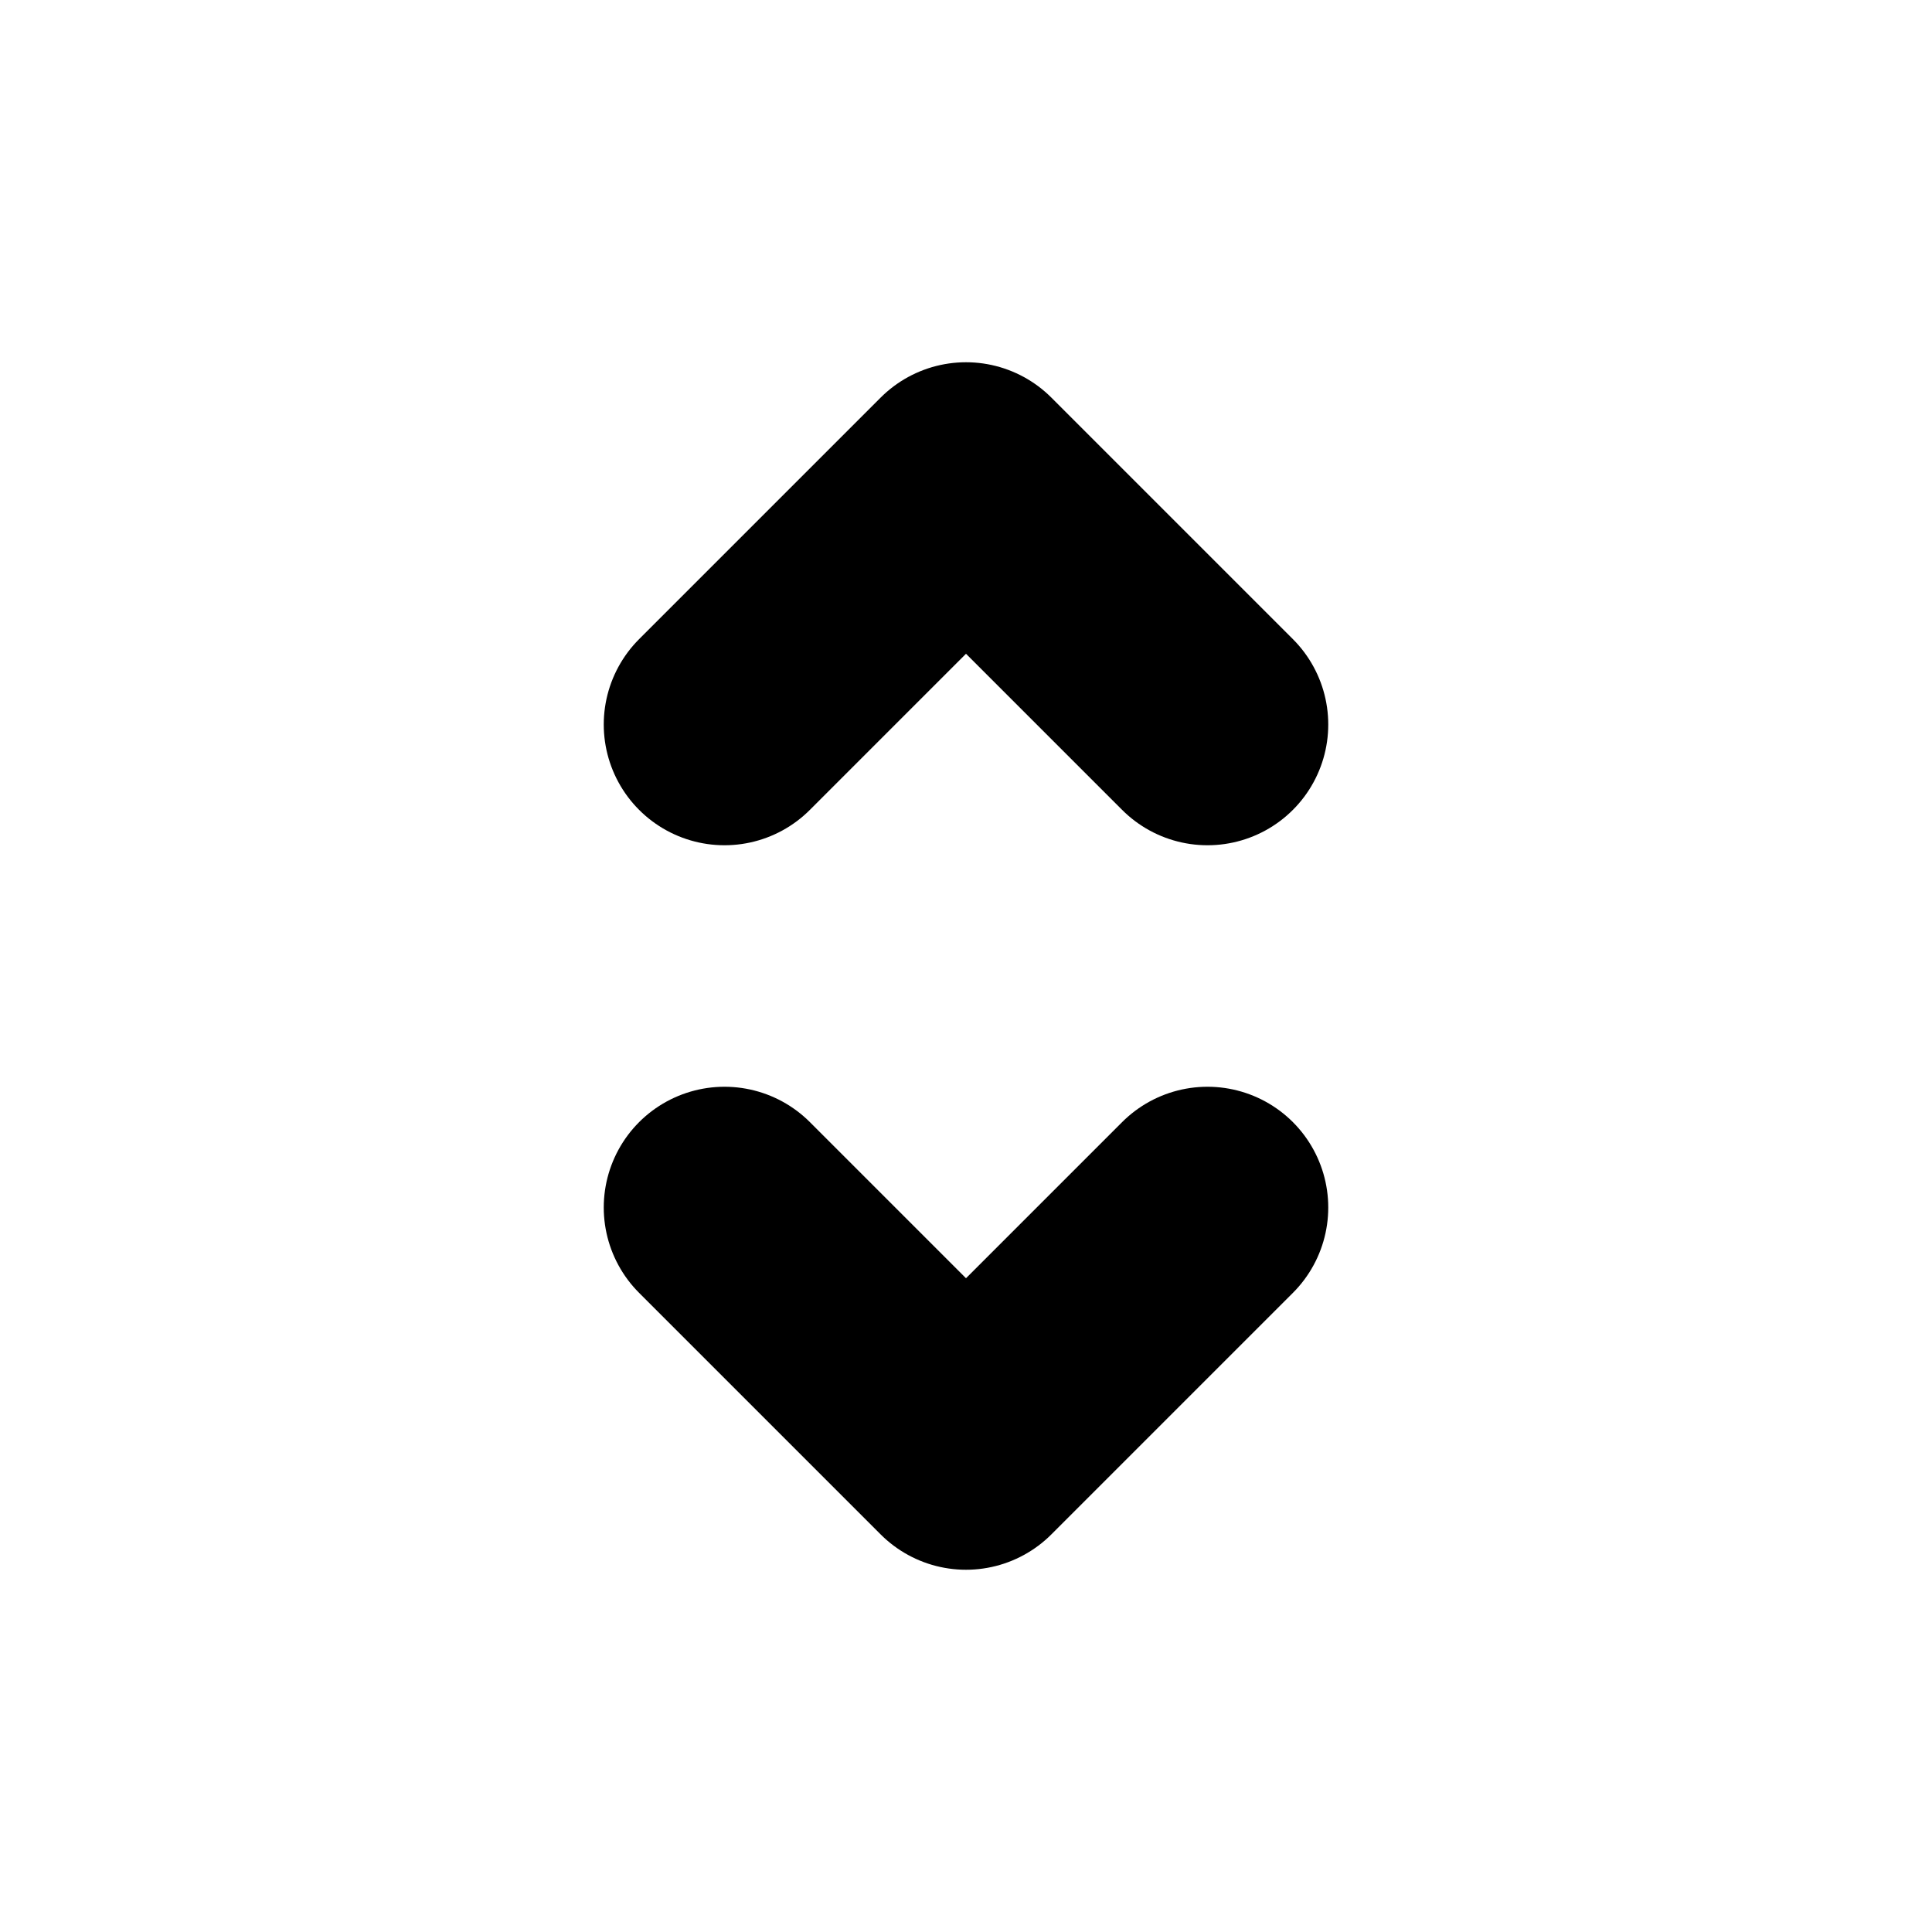
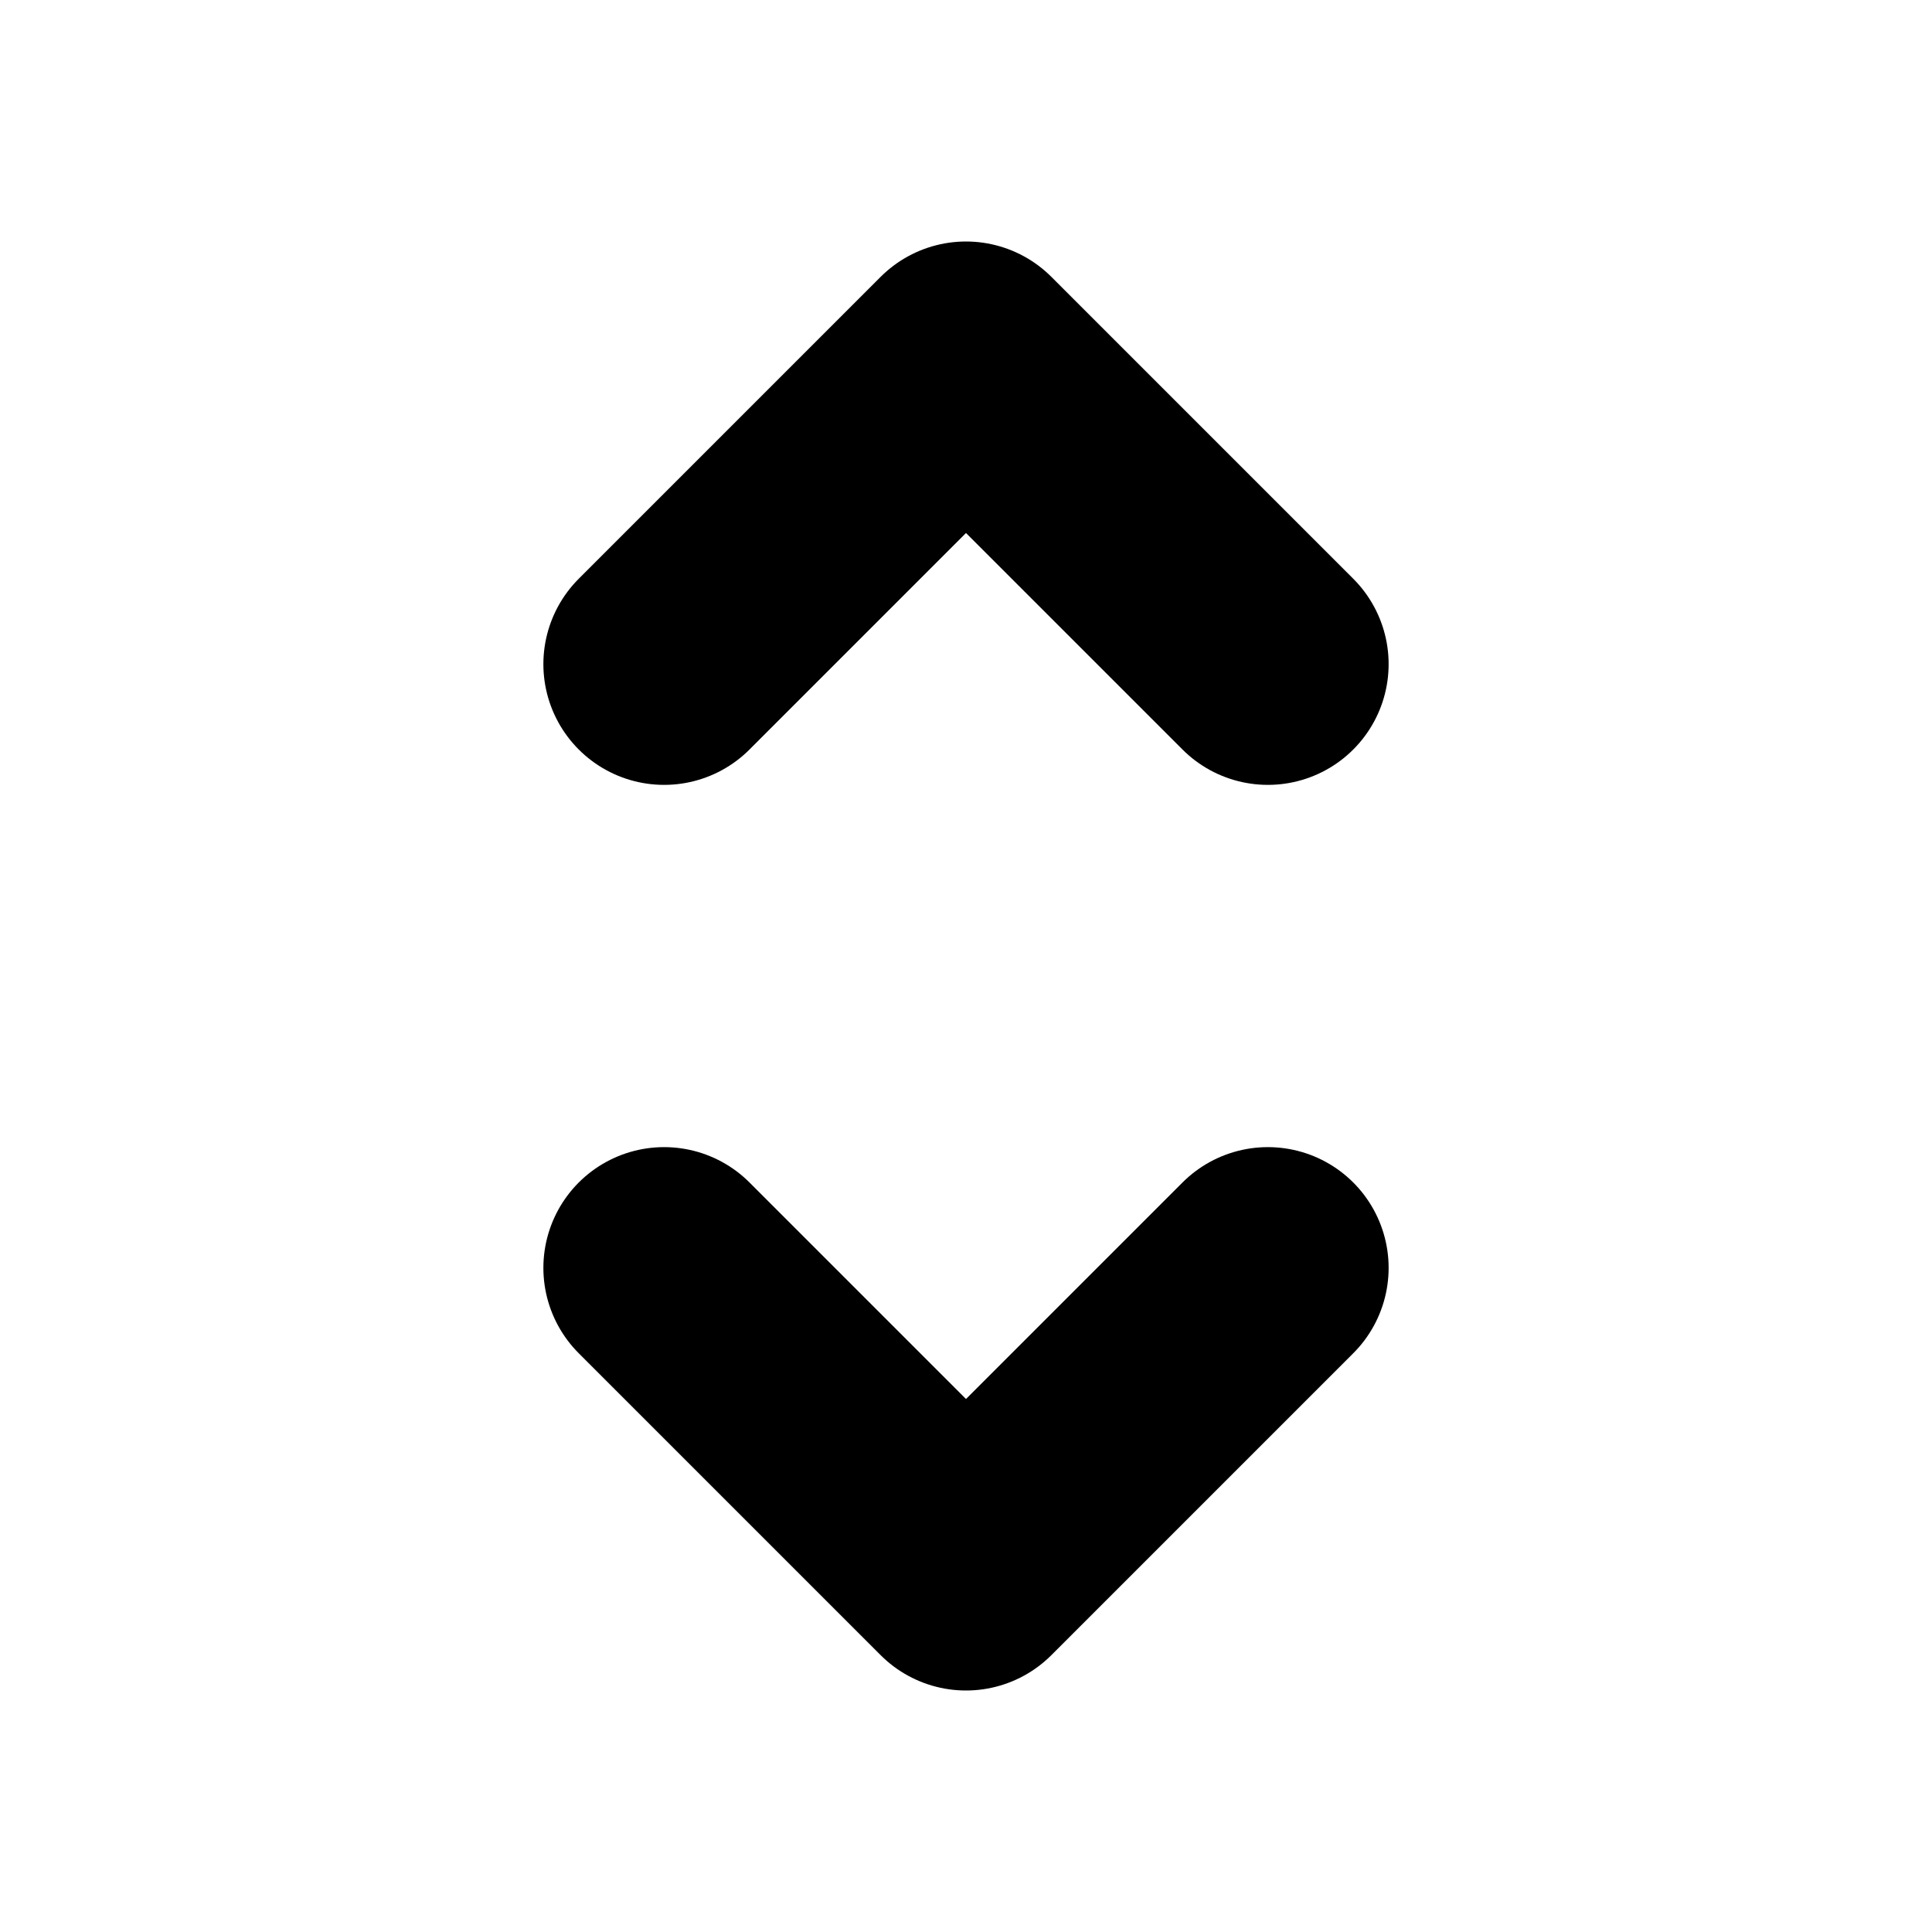
<svg xmlns="http://www.w3.org/2000/svg" width="16" height="16" viewBox="0 0 16 16" fill="none">
-   <path d="M10 6L8 4L6 6M10 10L8 12L6 10" stroke="currentColor" class="icon-dark" stroke-width="2" stroke-linecap="round" stroke-linejoin="round" />
+   <path d="M10.5 5.5L8 3L5.5 5.5M10.5 10.5L8 13L5.5 10.5" stroke="currentColor" class="icon-dark" stroke-width="2" stroke-linecap="round" stroke-linejoin="round" />
</svg>
